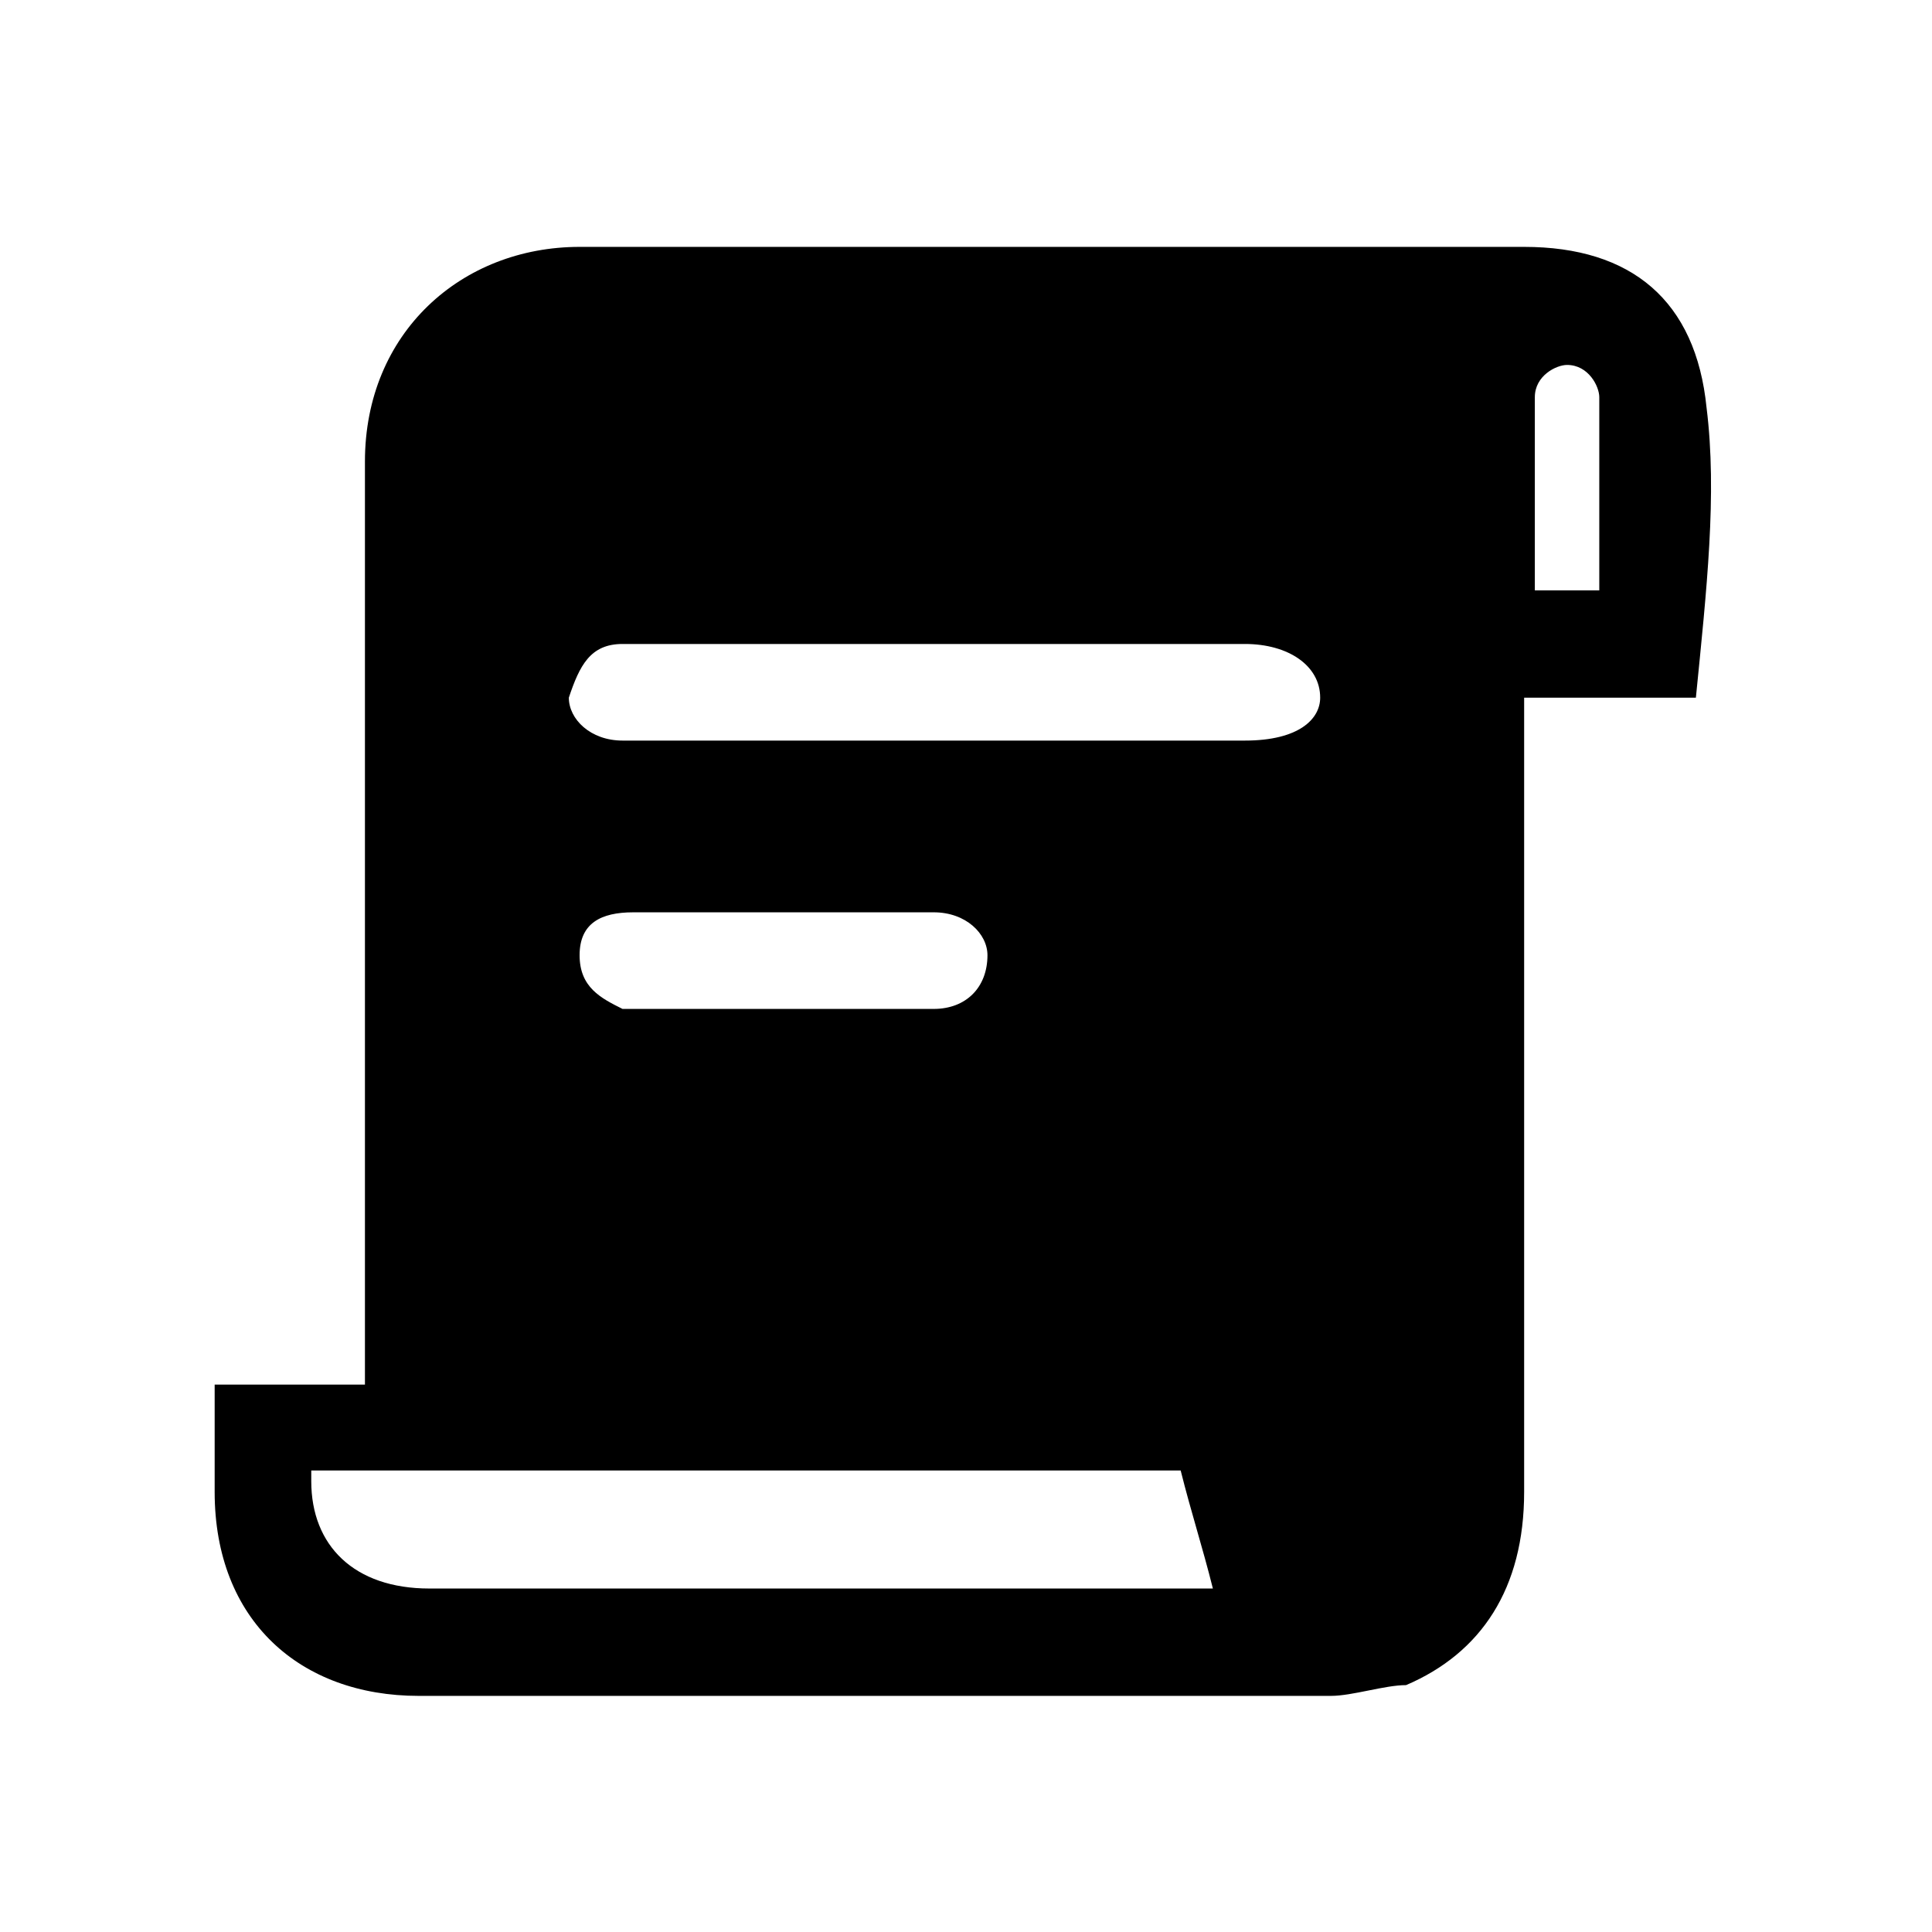
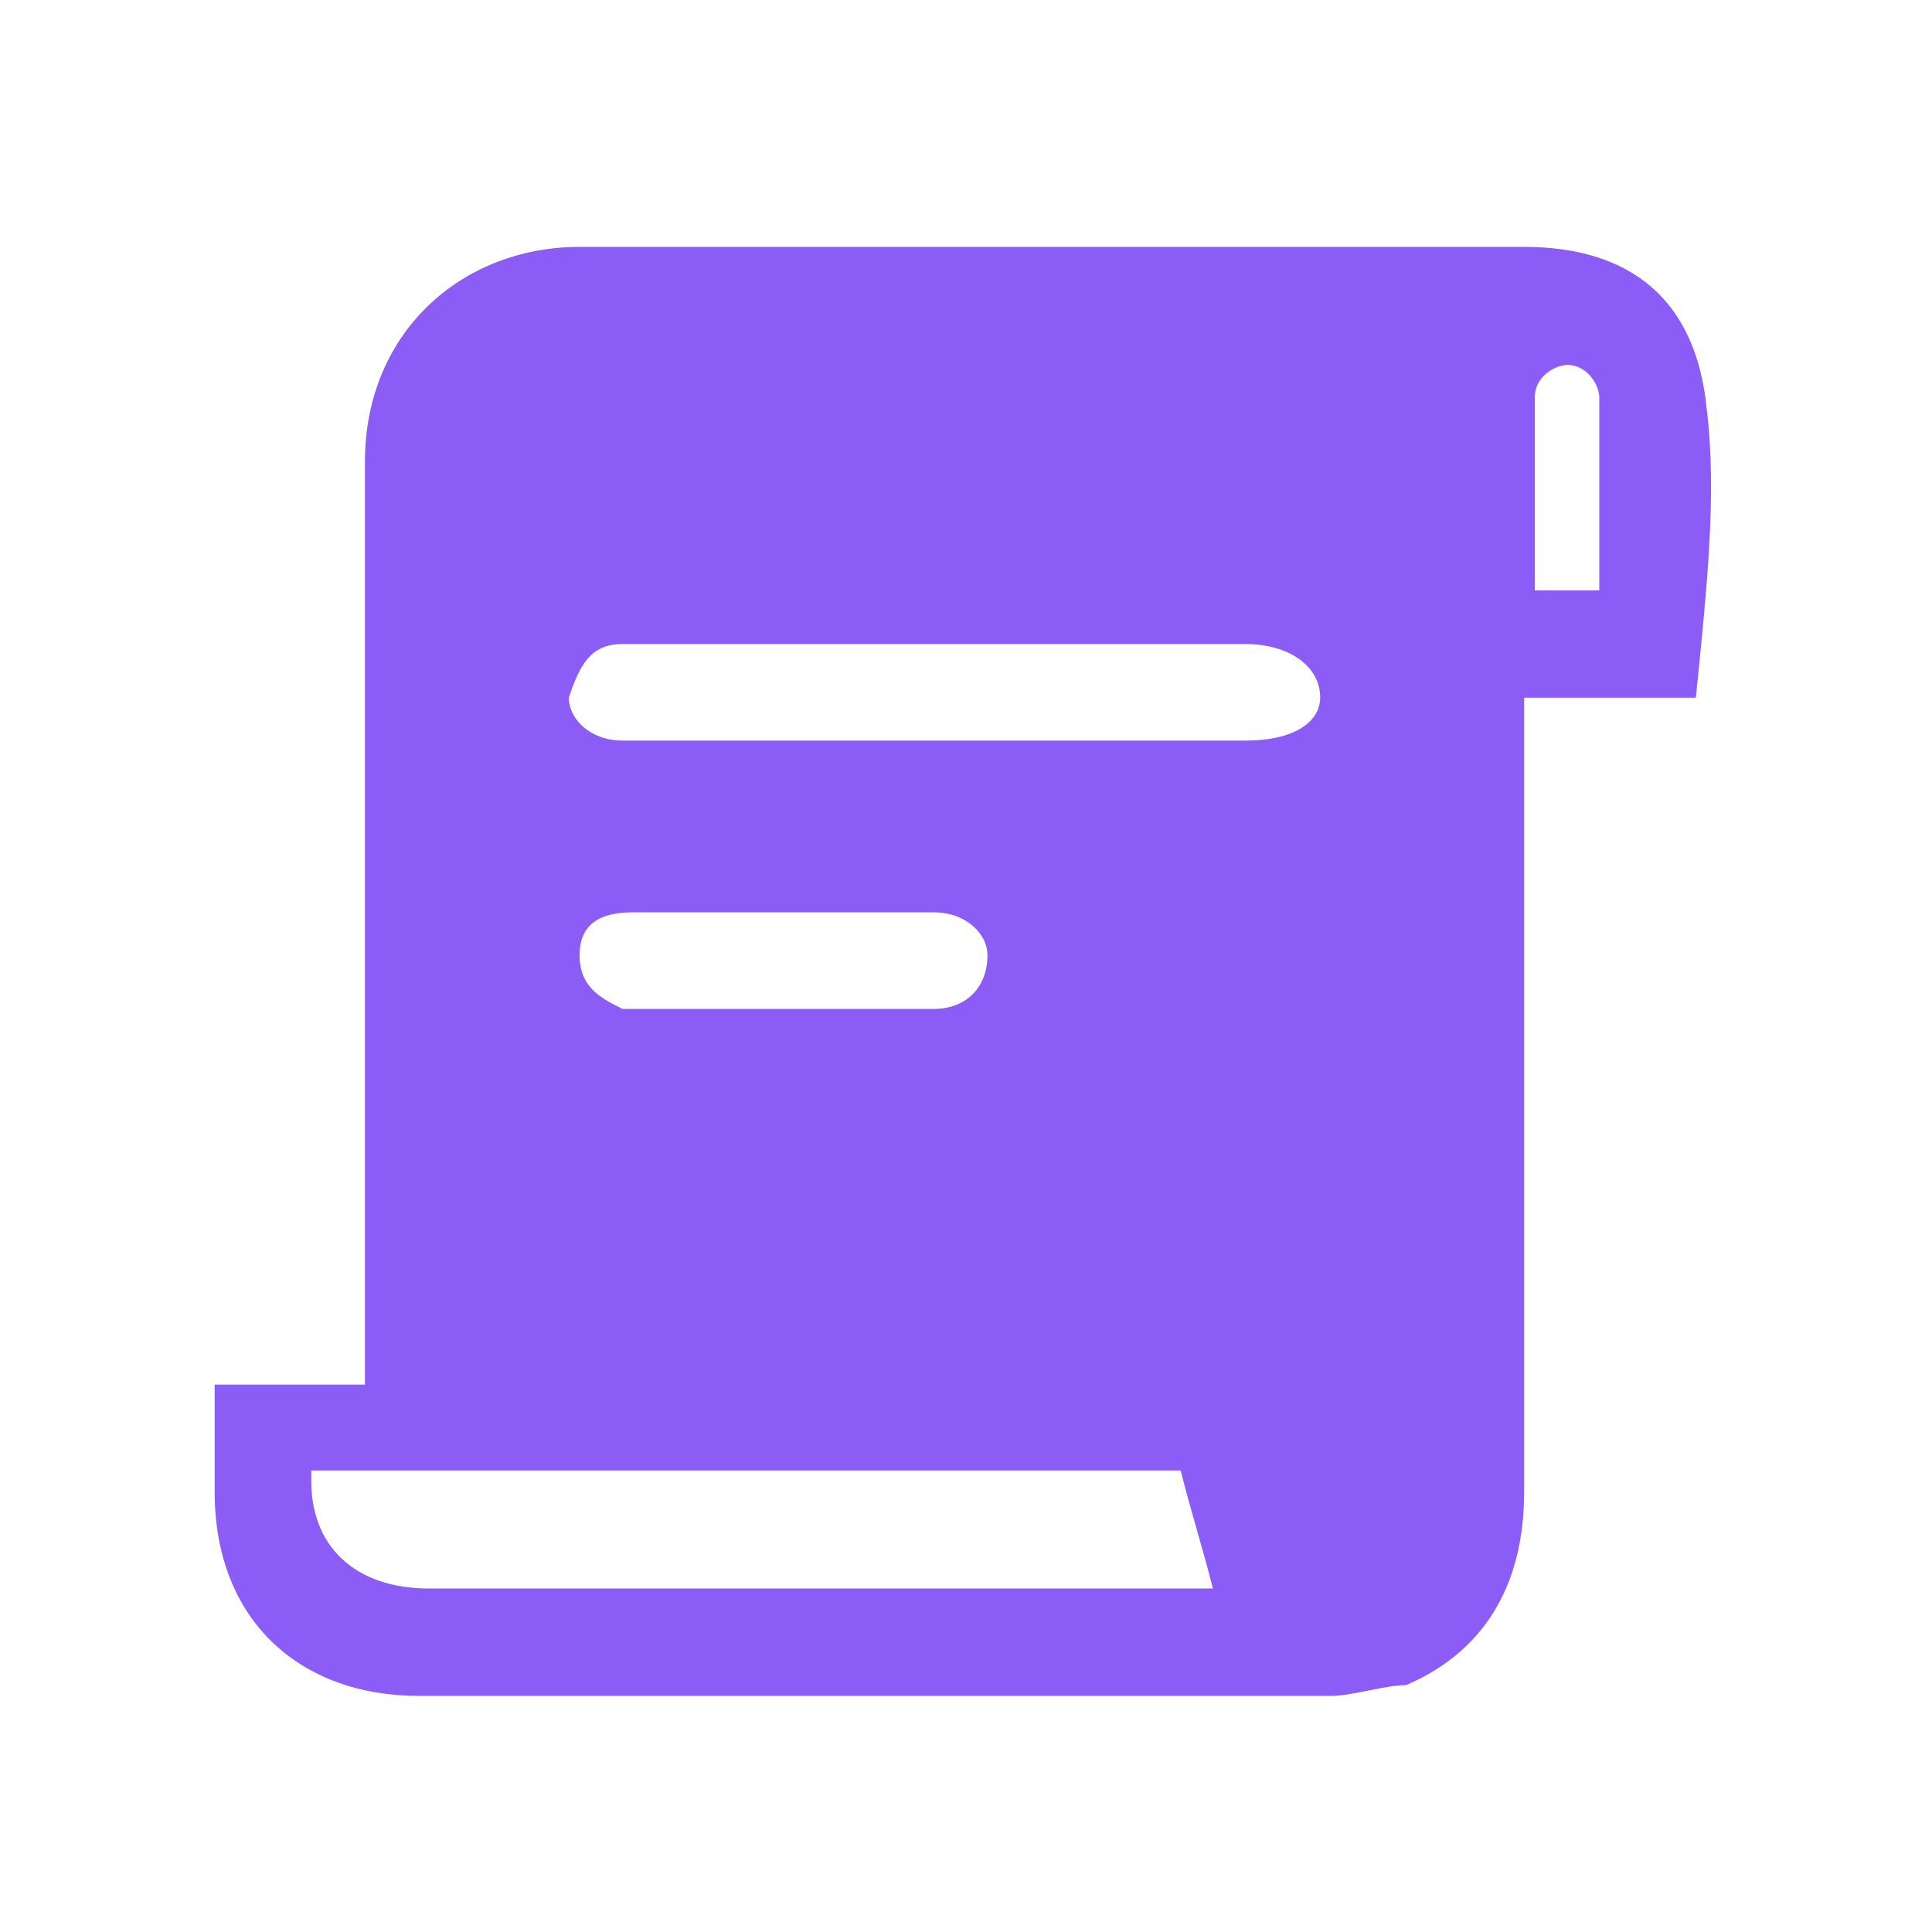
<svg xmlns="http://www.w3.org/2000/svg" viewBox="0 0 28 28" fill="none">
-   <path d="M24.733 5.911C24.578 4.356 23.644 3.578 22.089 3.578H8.4C6.689 3.578 5.289 4.822 5.289 6.689V20.067H3.111V21.622C3.111 23.489 4.356 24.578 6.067 24.578H19.289C19.6 24.578 20.067 24.422 20.378 24.422C21.467 23.956 22.089 23.022 22.089 21.622V10.578V10.111H24.578C24.733 8.556 24.889 7.156 24.733 5.911ZM17.422 23.022H6.222C5.133 23.022 4.511 22.4 4.511 21.467V21.311H17.111C17.267 21.933 17.422 22.4 17.578 23.022H17.422ZM8.4 13.844C8.4 13.378 8.711 13.222 9.178 13.222H13.533C14 13.222 14.311 13.533 14.311 13.844C14.311 14.311 14 14.622 13.533 14.622H9.022C8.711 14.467 8.4 14.311 8.4 13.844ZM18.044 10.733H9.022C8.556 10.733 8.244 10.422 8.244 10.111C8.4 9.644 8.556 9.333 9.022 9.333H18.044C18.667 9.333 19.133 9.644 19.133 10.111C19.133 10.422 18.822 10.733 18.044 10.733ZM23.333 8.556H22.244V5.756C22.244 5.444 22.555 5.289 22.711 5.289C23.022 5.289 23.178 5.6 23.178 5.756V8.556H23.333Z" fill="currentColor" />
+   <path d="M24.733 5.911C24.578 4.356 23.644 3.578 22.089 3.578H8.4C6.689 3.578 5.289 4.822 5.289 6.689V20.067H3.111V21.622C3.111 23.489 4.356 24.578 6.067 24.578H19.289C19.6 24.578 20.067 24.422 20.378 24.422C21.467 23.956 22.089 23.022 22.089 21.622V10.578V10.111H24.578C24.733 8.556 24.889 7.156 24.733 5.911ZM17.422 23.022H6.222C5.133 23.022 4.511 22.4 4.511 21.467V21.311H17.111C17.267 21.933 17.422 22.4 17.578 23.022H17.422ZM8.4 13.844C8.4 13.378 8.711 13.222 9.178 13.222H13.533C14 13.222 14.311 13.533 14.311 13.844C14.311 14.311 14 14.622 13.533 14.622H9.022C8.711 14.467 8.4 14.311 8.4 13.844ZM18.044 10.733H9.022C8.556 10.733 8.244 10.422 8.244 10.111C8.4 9.644 8.556 9.333 9.022 9.333H18.044C18.667 9.333 19.133 9.644 19.133 10.111C19.133 10.422 18.822 10.733 18.044 10.733ZM23.333 8.556H22.244V5.756C22.244 5.444 22.555 5.289 22.711 5.289C23.022 5.289 23.178 5.6 23.178 5.756V8.556H23.333Z" fill="#8b5cf6" />
</svg>
